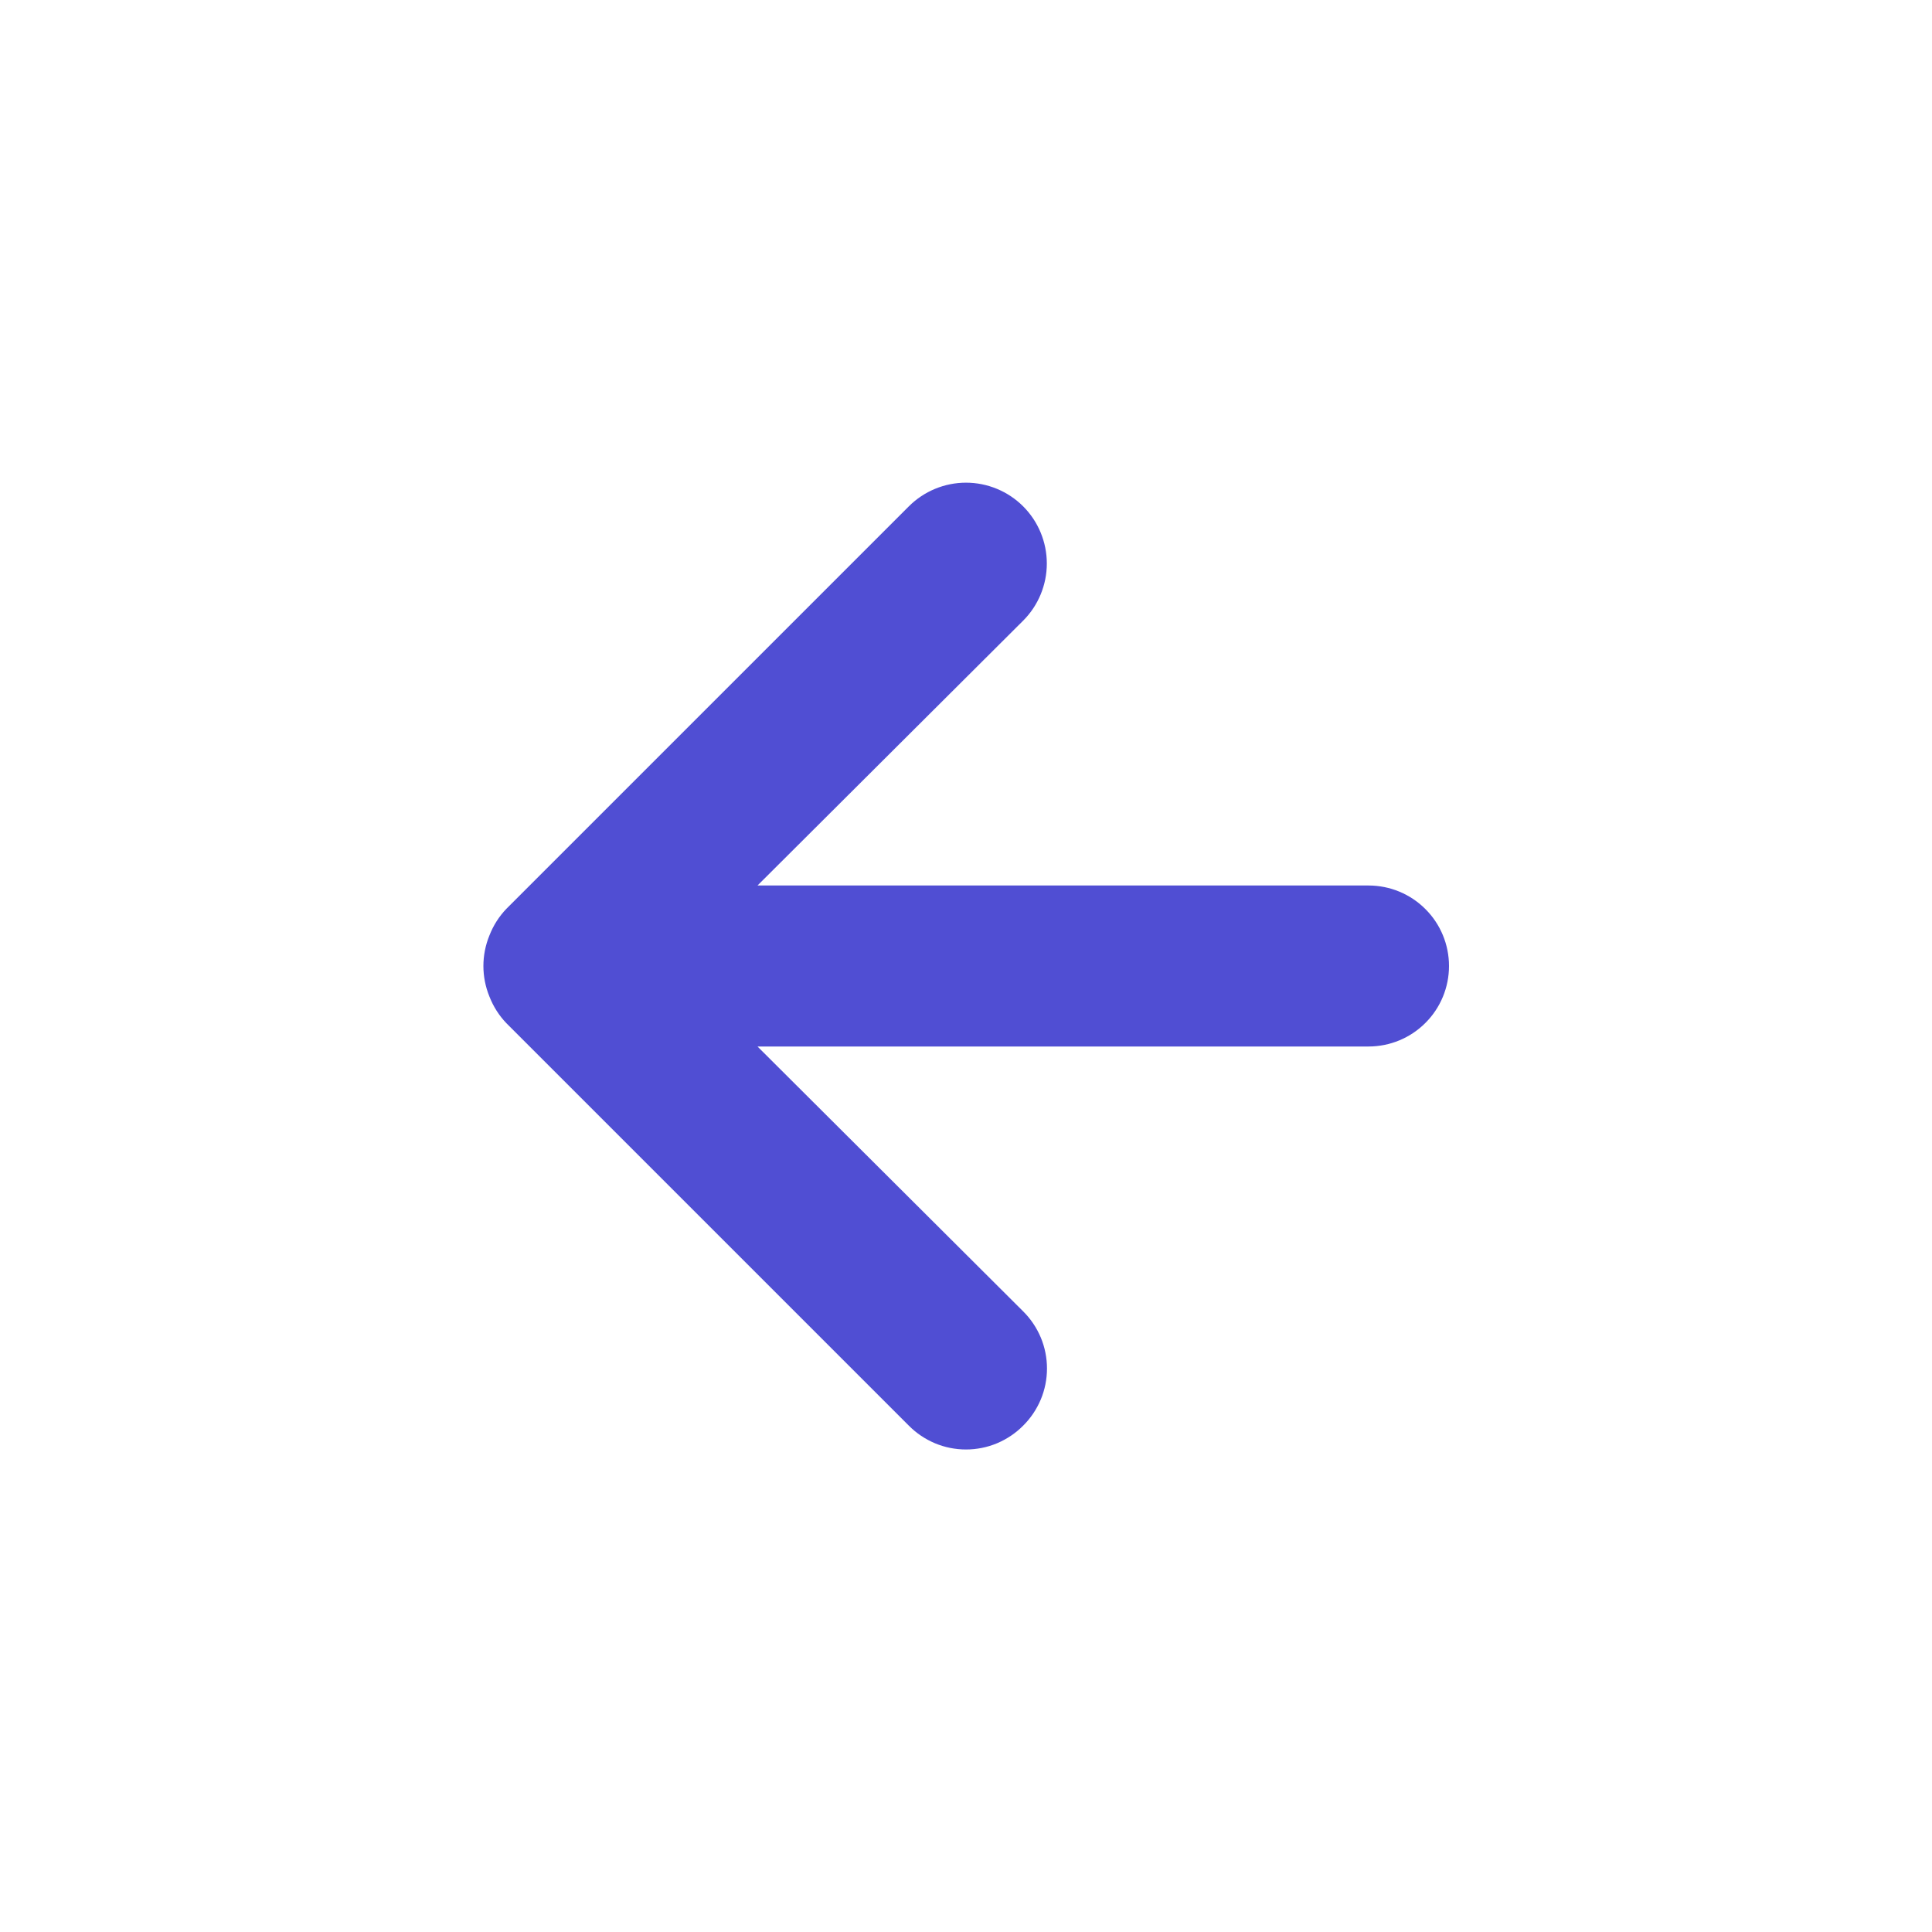
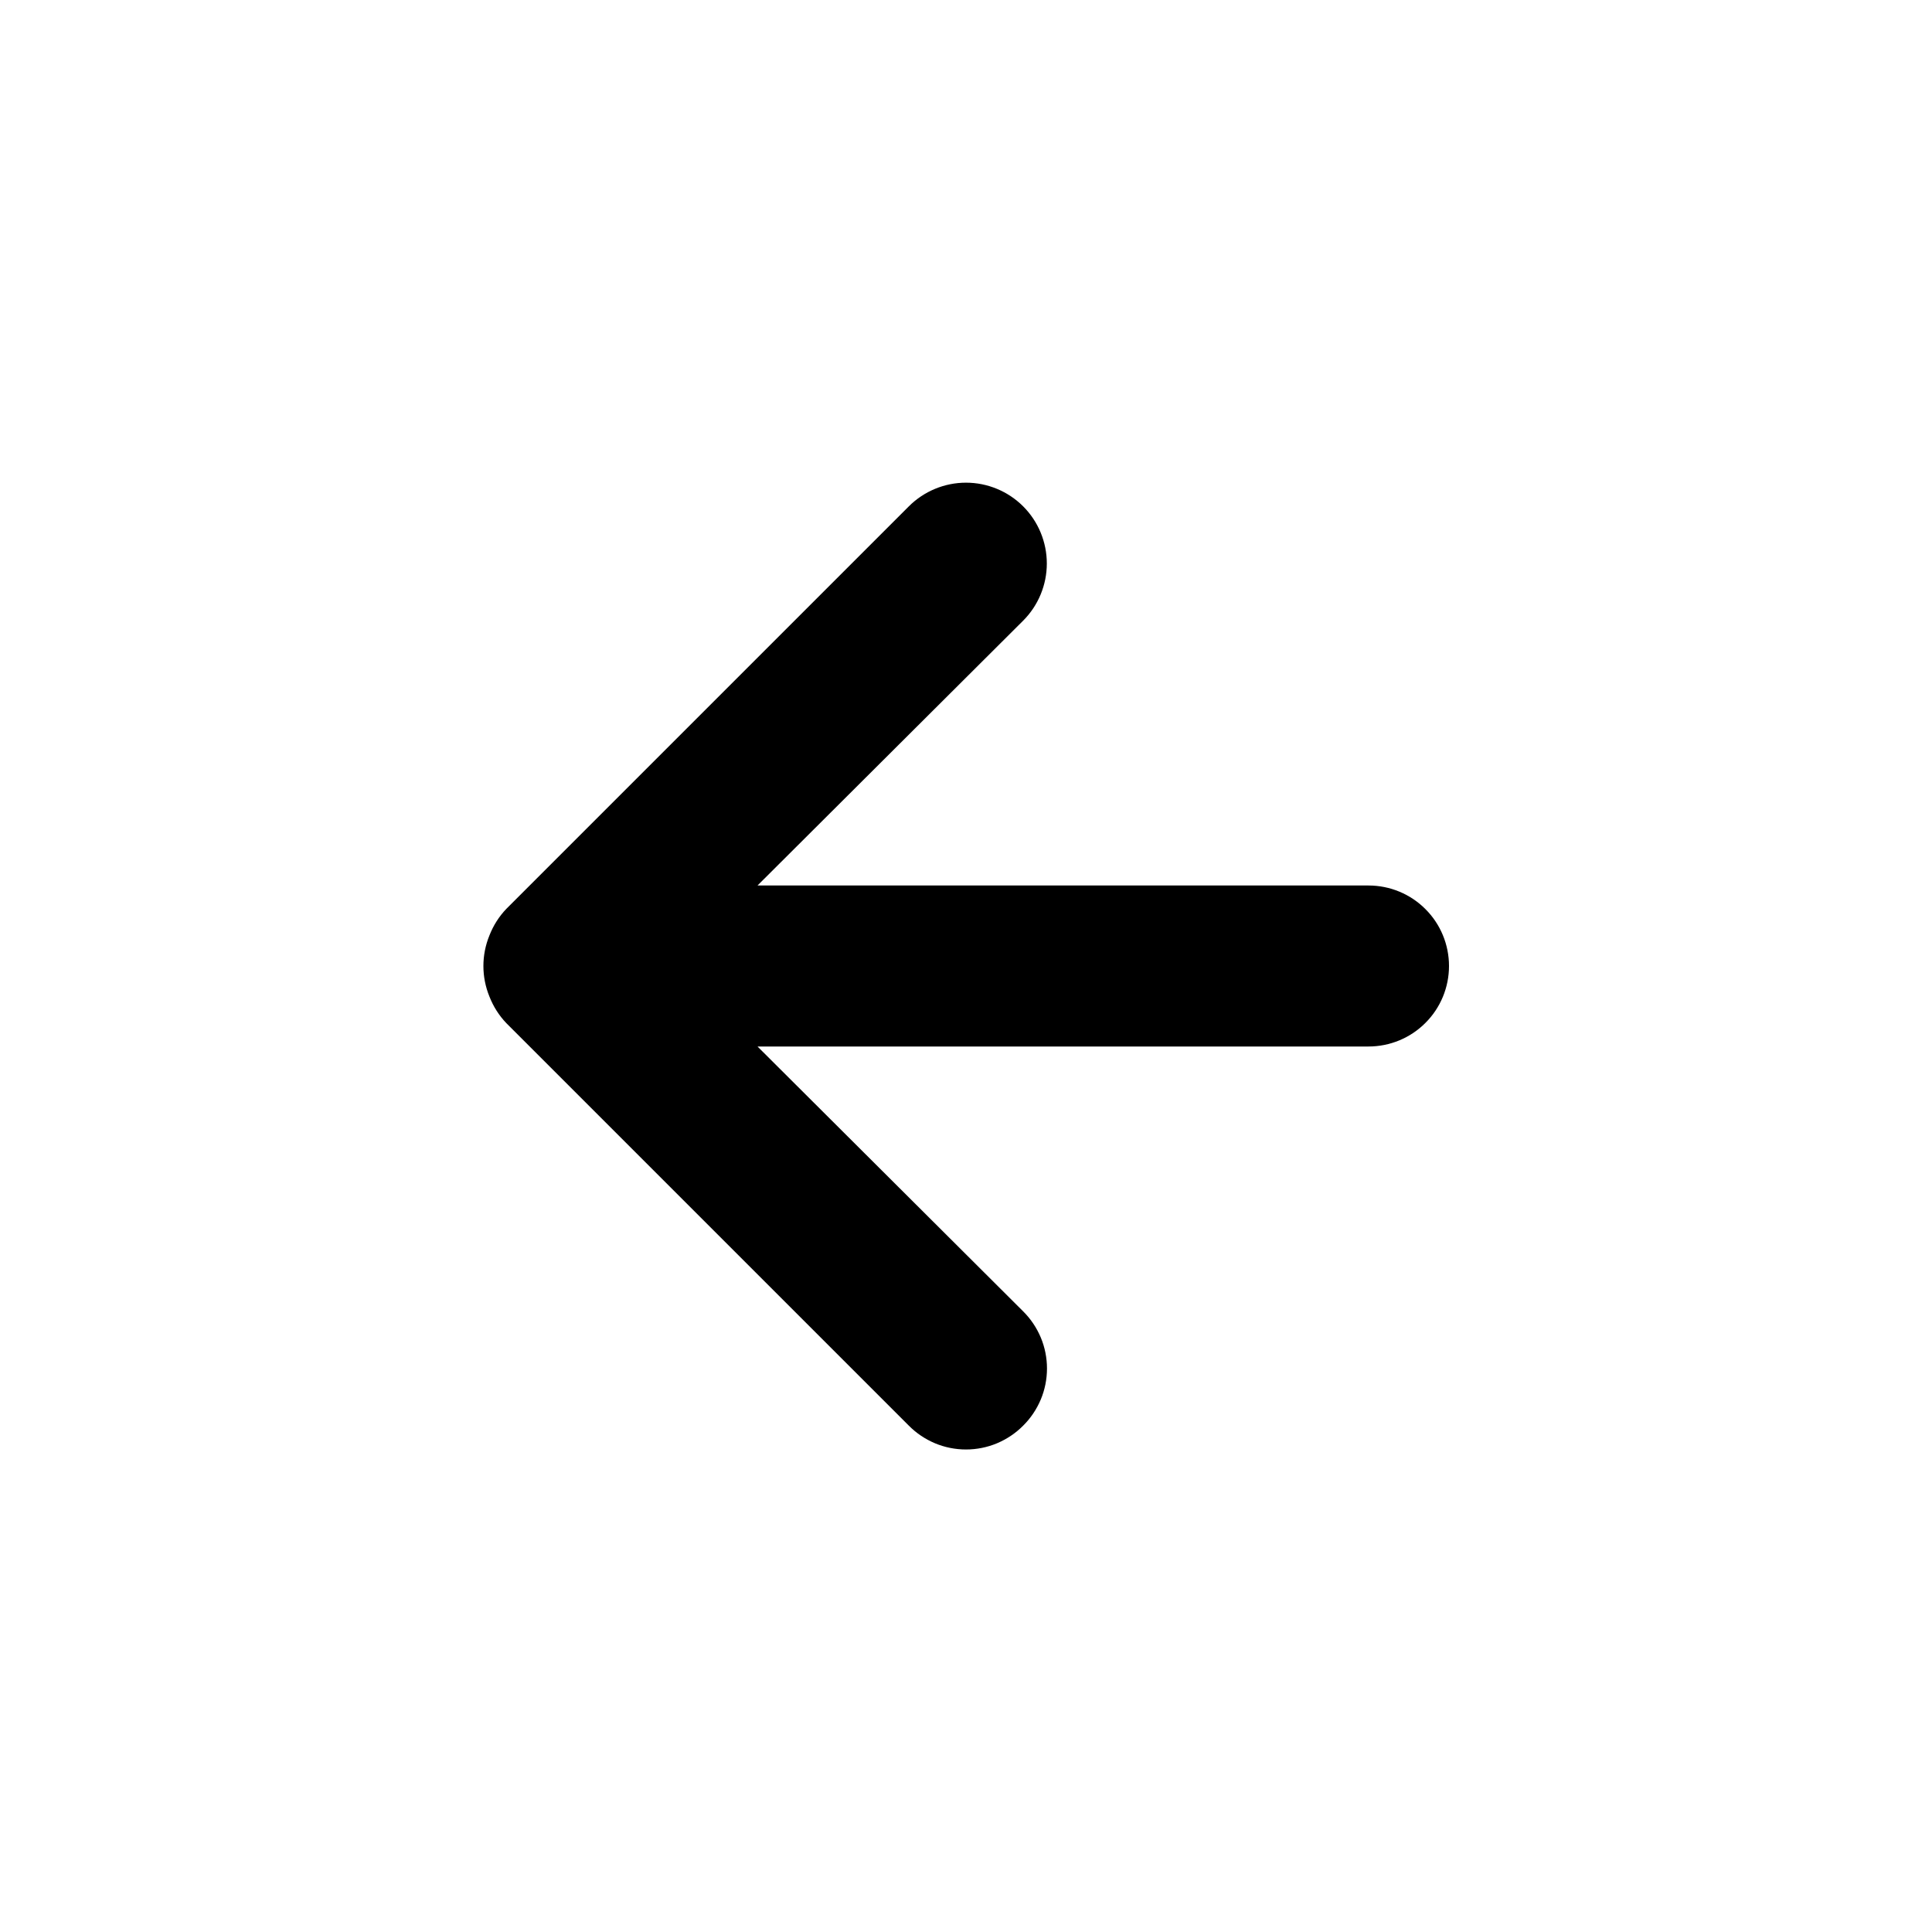
- <svg xmlns="http://www.w3.org/2000/svg" width="24" height="24" viewBox="0 0 24 24" fill="none">
-   <path d="M17 11H9.41L12.71 7.71C12.898 7.522 13.004 7.266 13.004 7C13.004 6.734 12.898 6.478 12.71 6.29C12.522 6.102 12.266 5.996 12 5.996C11.734 5.996 11.478 6.102 11.29 6.29L6.29 11.29C6.199 11.385 6.128 11.497 6.08 11.62C5.98 11.864 5.98 12.136 6.08 12.38C6.128 12.503 6.199 12.615 6.29 12.71L11.29 17.71C11.383 17.804 11.494 17.878 11.615 17.929C11.737 17.98 11.868 18.006 12 18.006C12.132 18.006 12.263 17.98 12.385 17.929C12.506 17.878 12.617 17.804 12.71 17.71C12.804 17.617 12.878 17.506 12.929 17.385C12.98 17.263 13.006 17.132 13.006 17C13.006 16.868 12.98 16.737 12.929 16.615C12.878 16.494 12.804 16.383 12.71 16.29L9.41 13H17C17.265 13 17.52 12.895 17.707 12.707C17.895 12.52 18 12.265 18 12C18 11.735 17.895 11.48 17.707 11.293C17.52 11.105 17.265 11 17 11Z" fill="#504ED3" />
+ <svg xmlns="http://www.w3.org/2000/svg" width="24" height="24" viewBox="0 0 24 24" fill="#000000">
+   <path d="M17 11H9.41L12.71 7.71C12.898 7.522 13.004 7.266 13.004 7C13.004 6.734 12.898 6.478 12.71 6.29C12.522 6.102 12.266 5.996 12 5.996C11.734 5.996 11.478 6.102 11.29 6.29L6.29 11.29C6.199 11.385 6.128 11.497 6.08 11.62C5.98 11.864 5.98 12.136 6.08 12.38C6.128 12.503 6.199 12.615 6.29 12.71L11.29 17.71C11.383 17.804 11.494 17.878 11.615 17.929C11.737 17.98 11.868 18.006 12 18.006C12.132 18.006 12.263 17.98 12.385 17.929C12.506 17.878 12.617 17.804 12.71 17.71C12.804 17.617 12.878 17.506 12.929 17.385C12.98 17.263 13.006 17.132 13.006 17C13.006 16.868 12.98 16.737 12.929 16.615C12.878 16.494 12.804 16.383 12.71 16.29L9.41 13H17C17.265 13 17.52 12.895 17.707 12.707C17.895 12.52 18 12.265 18 12C18 11.735 17.895 11.48 17.707 11.293C17.52 11.105 17.265 11 17 11Z" fill="#000000" />
</svg>
